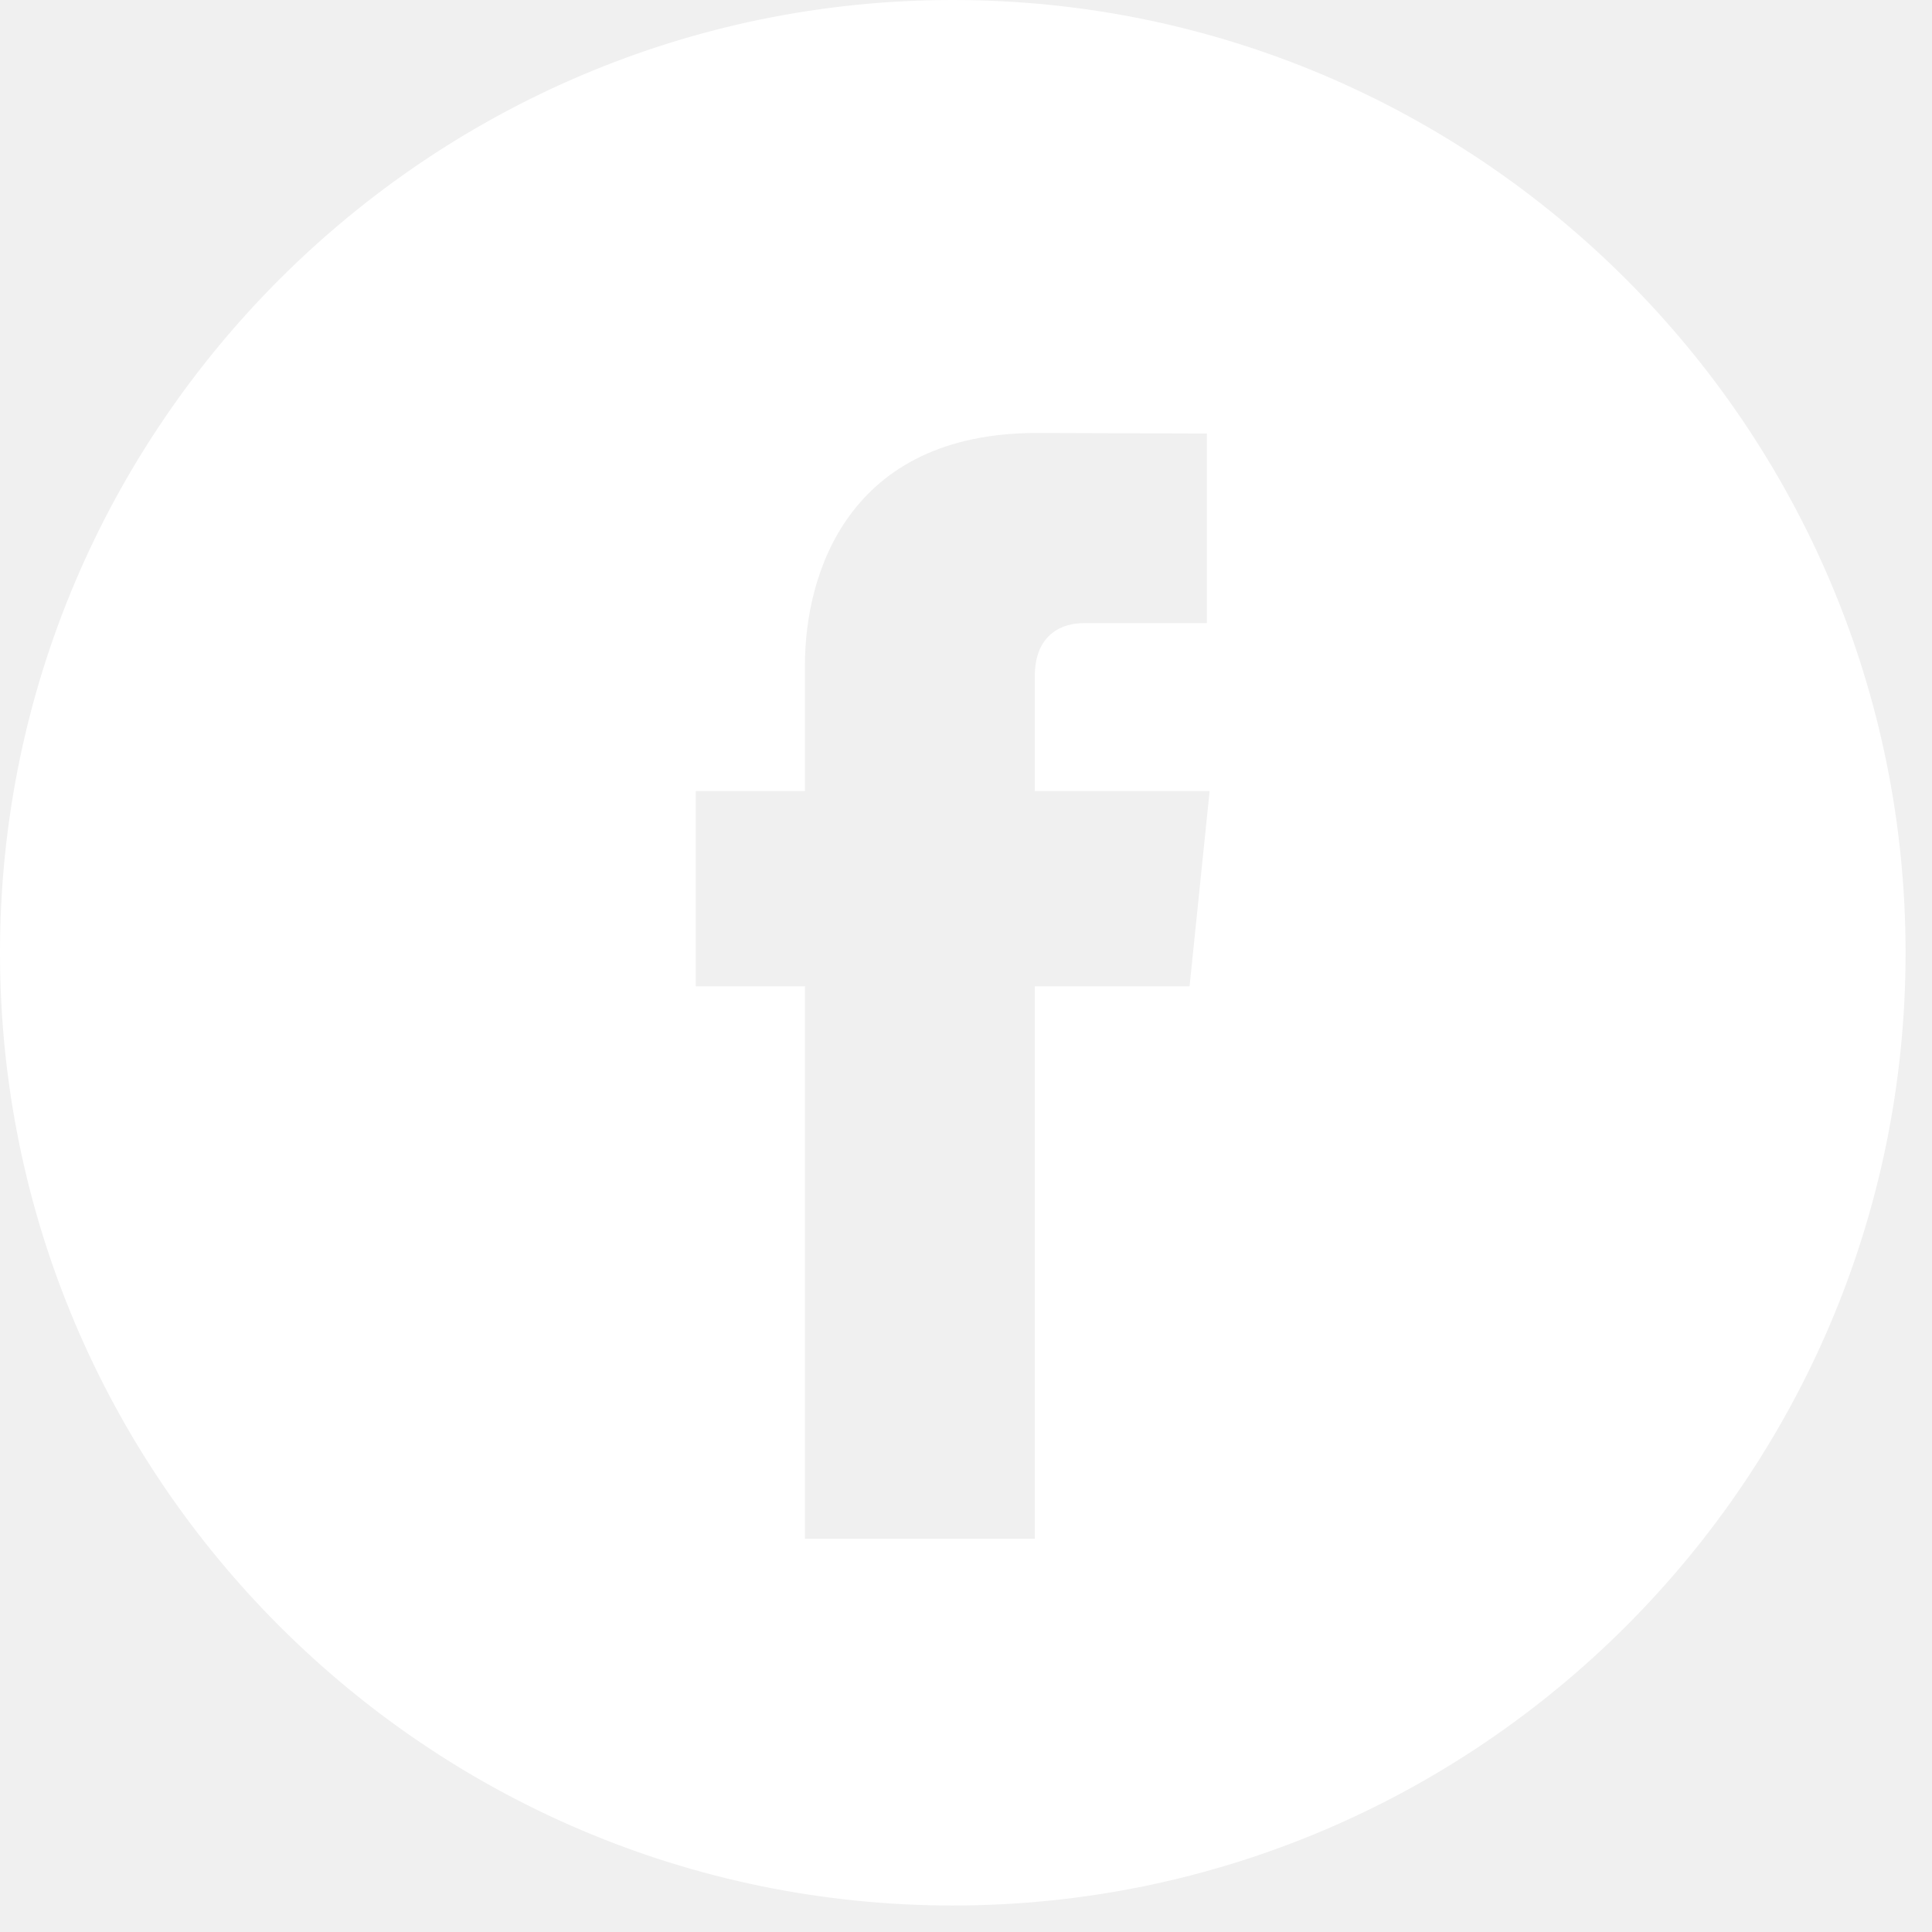
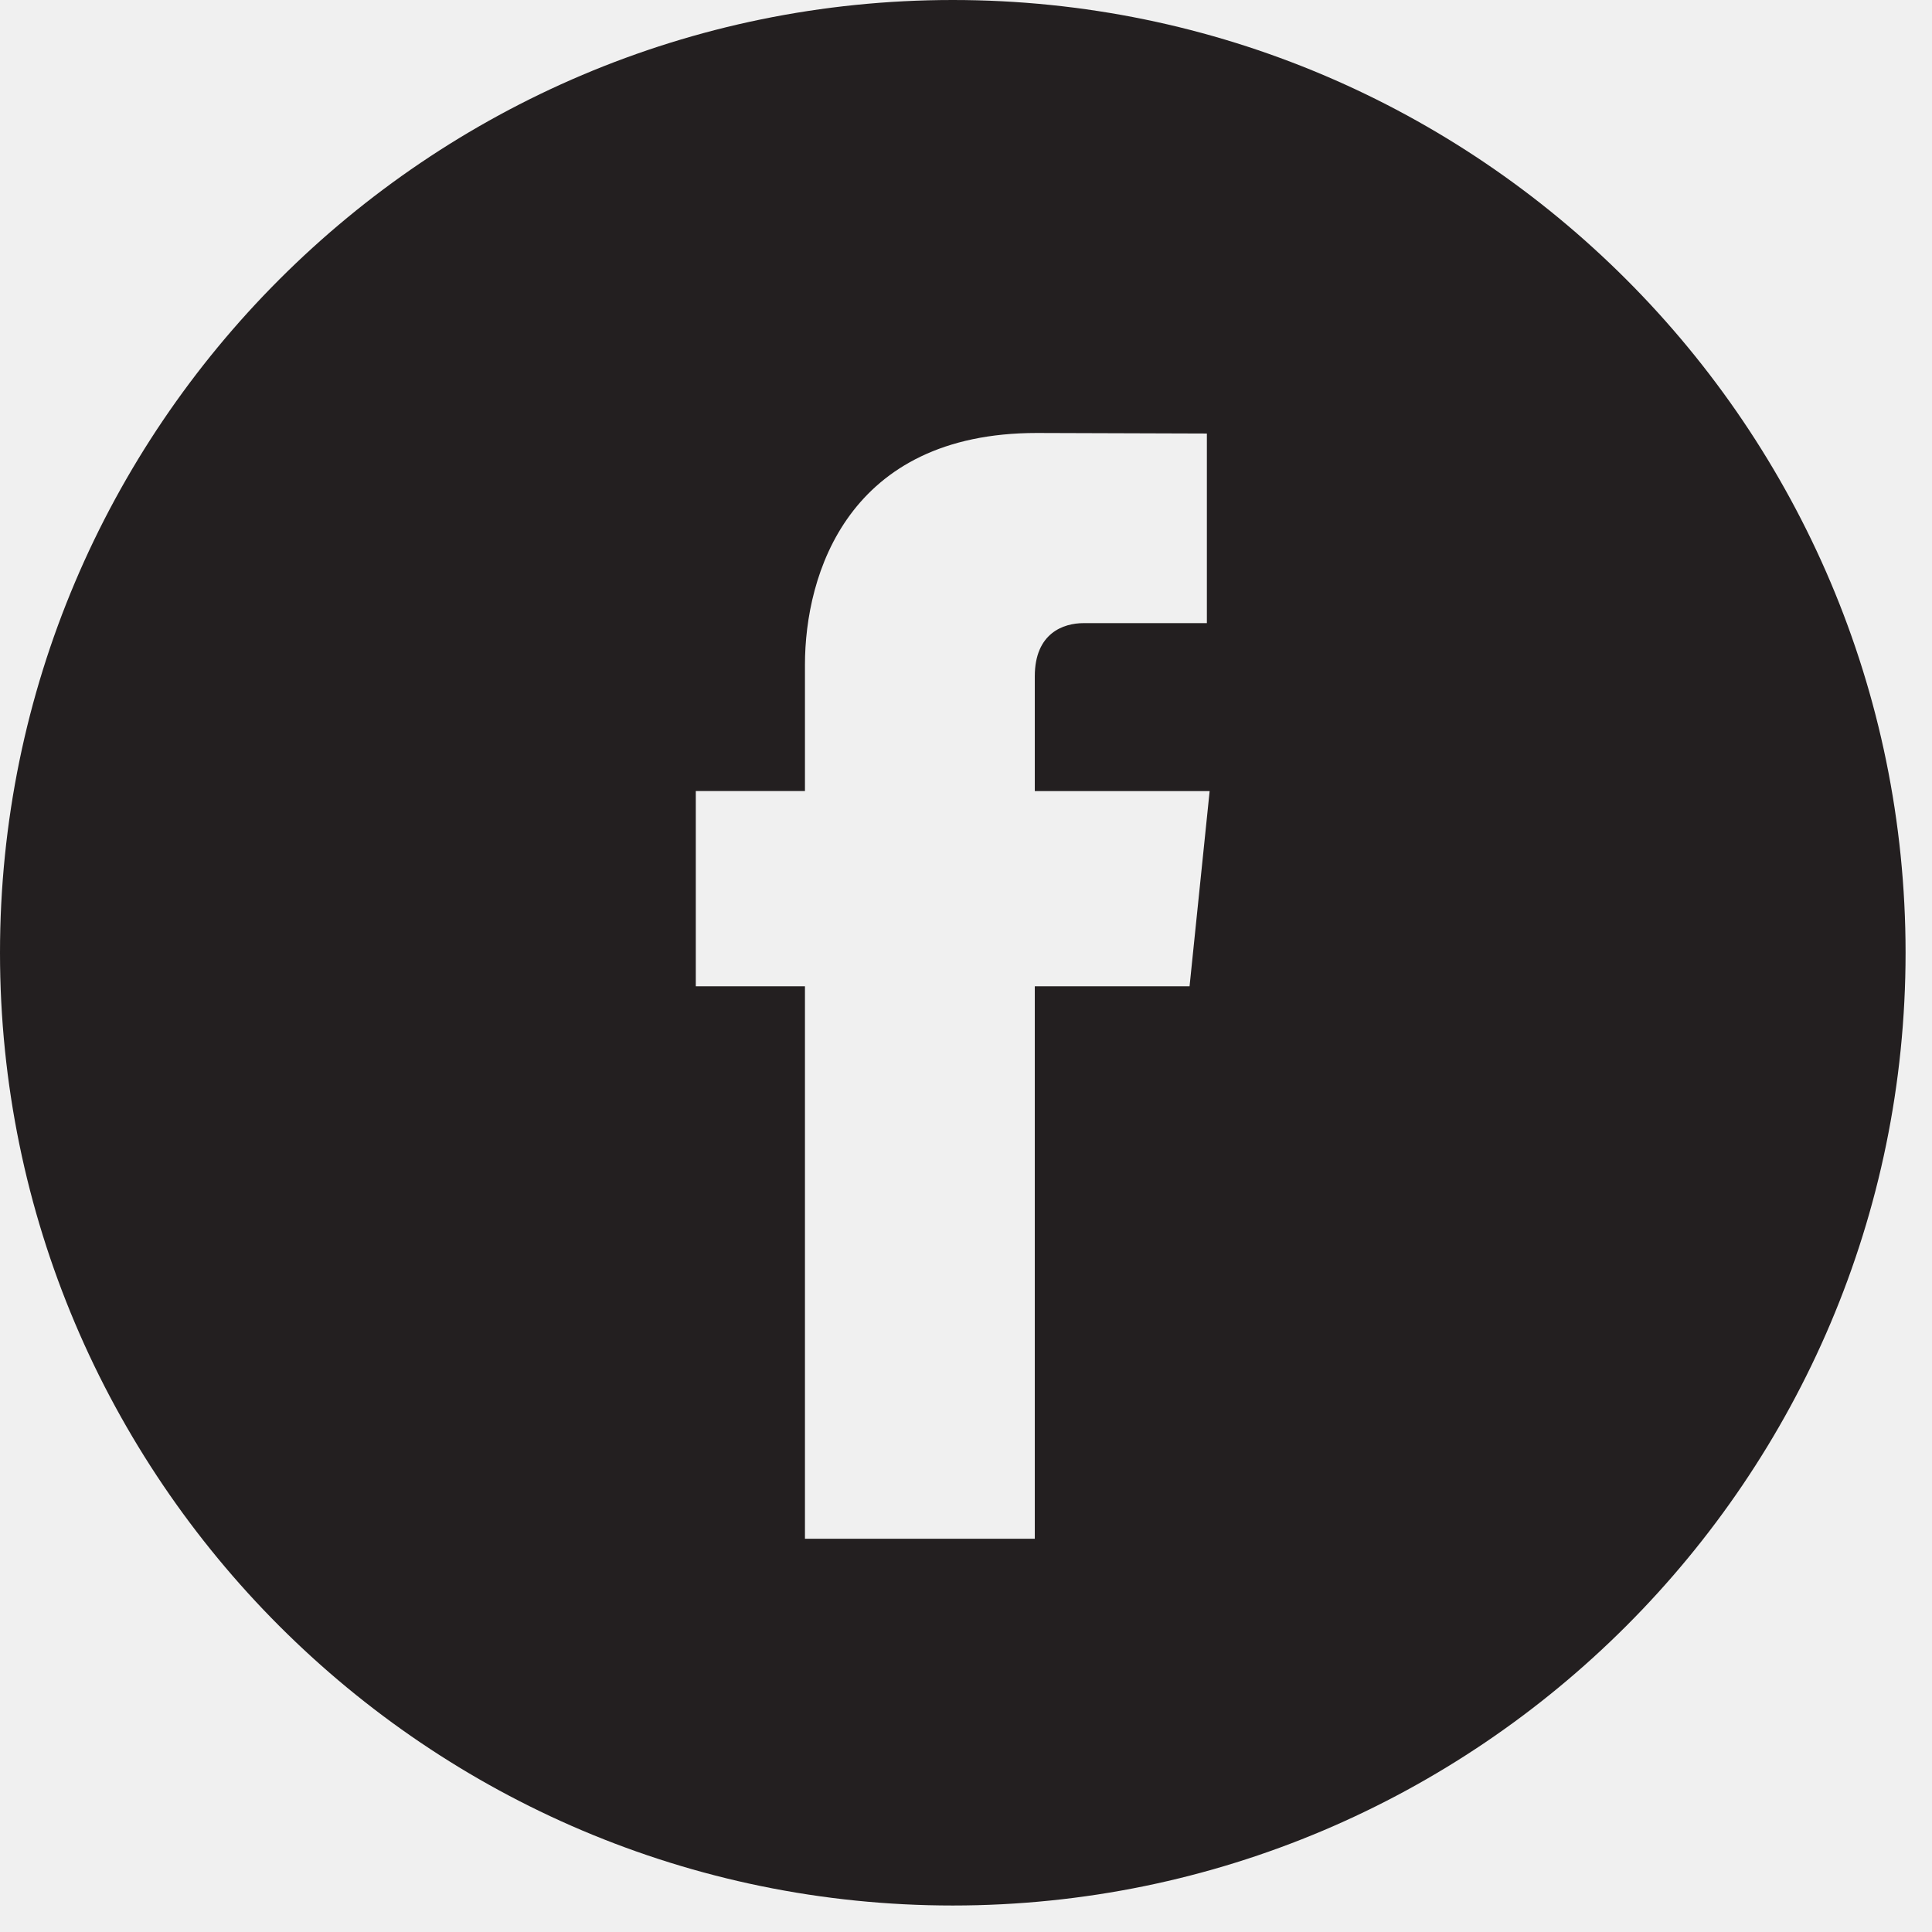
<svg xmlns="http://www.w3.org/2000/svg" width="100%" height="100%" viewBox="0 0 28 28" version="1.1" xml:space="preserve" style="fill-rule:evenodd;clip-rule:evenodd;stroke-linejoin:round;stroke-miterlimit:2;">
-   <g transform="matrix(1,0,0,1,17.24,13.322)">
-     <path d="M0,0.972L-2.243,0.972L-2.243,8.979L-5.574,8.979L-5.574,0.972L-7.156,0.972L-7.156,-1.858L-5.574,-1.858L-5.574,-3.687C-5.574,-5 -4.95,-7.047 -2.214,-7.047L0.251,-7.039L0.251,-4.291L-1.537,-4.291C-1.829,-4.291 -2.243,-4.146 -2.243,-3.52L-2.243,-1.857L0.291,-1.857L0,0.972ZM-3.432,-13.322C-11.044,-13.322 -17.24,-7.128 -17.24,0.486C-17.24,8.099 -11.044,14.294 -3.432,14.294C4.18,14.294 10.377,8.099 10.377,0.486C10.377,-7.128 4.183,-13.322 -3.432,-13.322" style="fill:white;fill-rule:nonzero;" />
+   <g>
+     <path d="M17.24,14.294l-2.243,-0l-0,8.007l-3.331,-0l-0,-8.007l-1.582,-0l-0,-2.83l1.582,-0l-0,-1.829c-0,-1.313 0.624,-3.36 3.36,-3.36l2.465,0.008l0,2.748l-1.788,-0c-0.292,-0 -0.706,0.145 -0.706,0.771l-0,1.663l2.534,-0l-0.291,2.829Zm-3.432,-14.294c-7.612,-0 -13.808,6.194 -13.808,13.808c0,7.613 6.196,13.808 13.808,13.808c7.612,-0 13.809,-6.195 13.809,-13.808c0,-7.614 -6.194,-13.808 -13.809,-13.808" style="fill:#231f20;fill-rule:nonzero;" />
  </g>
</svg>
